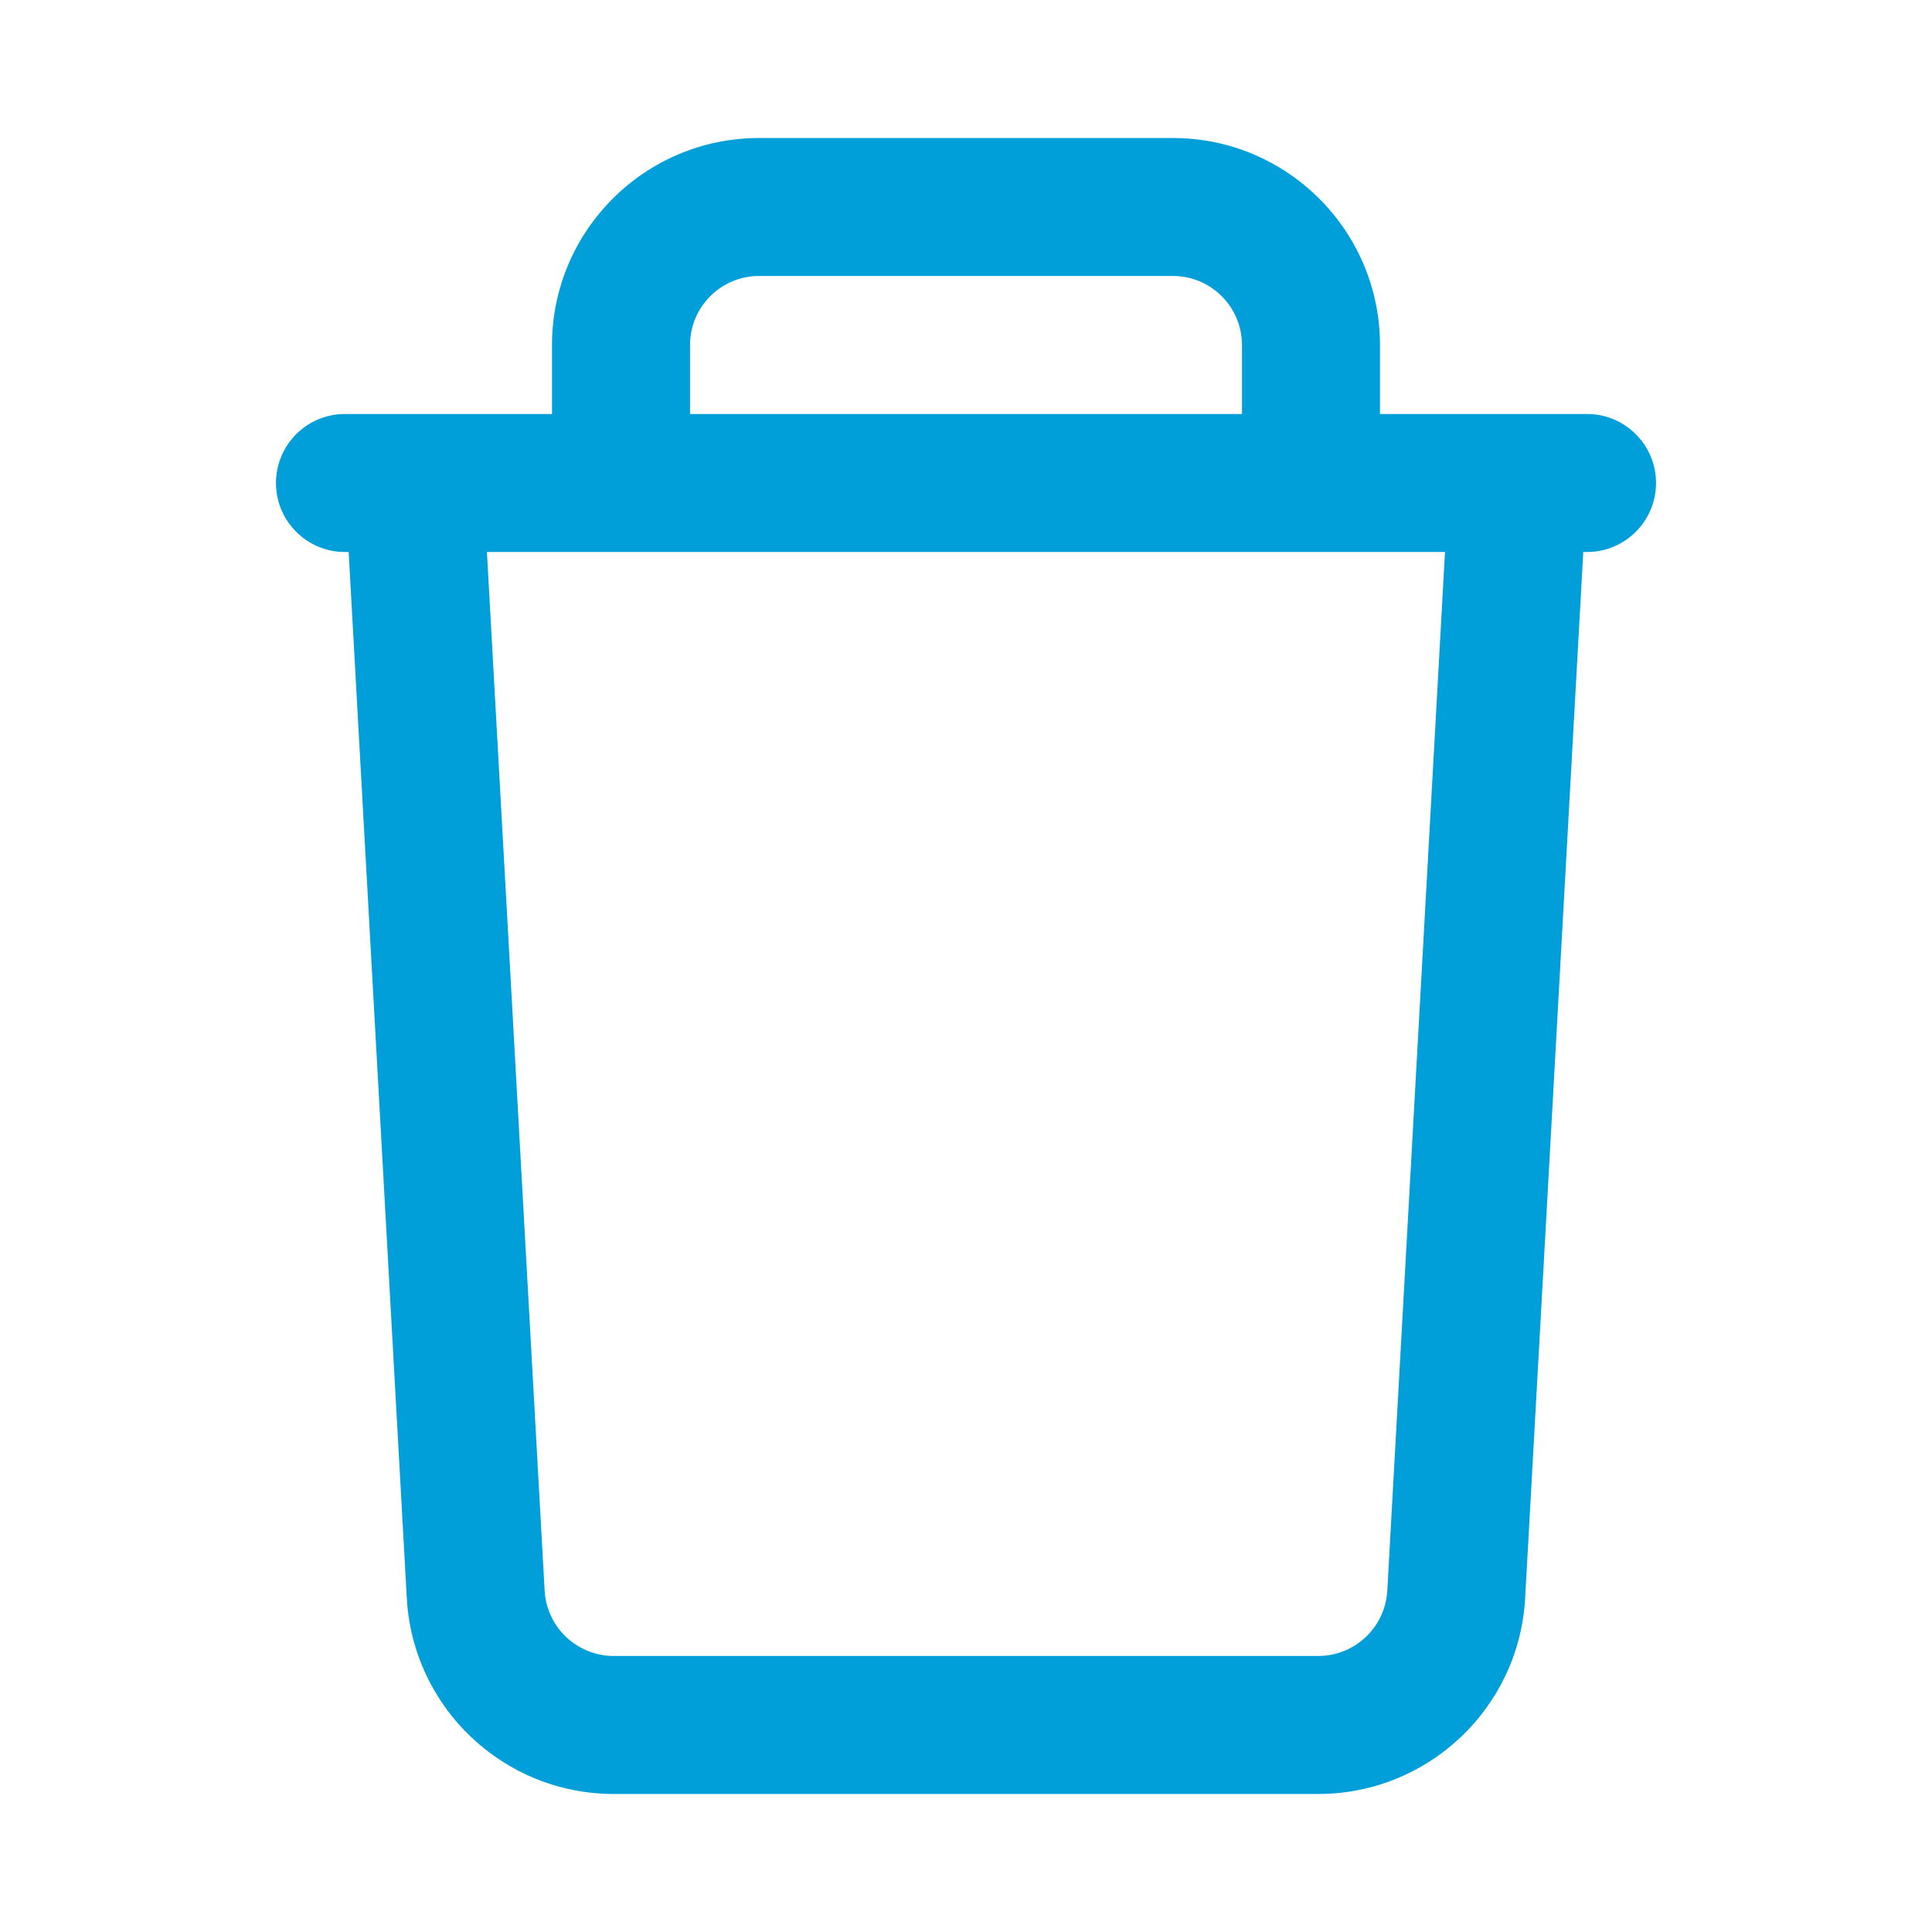
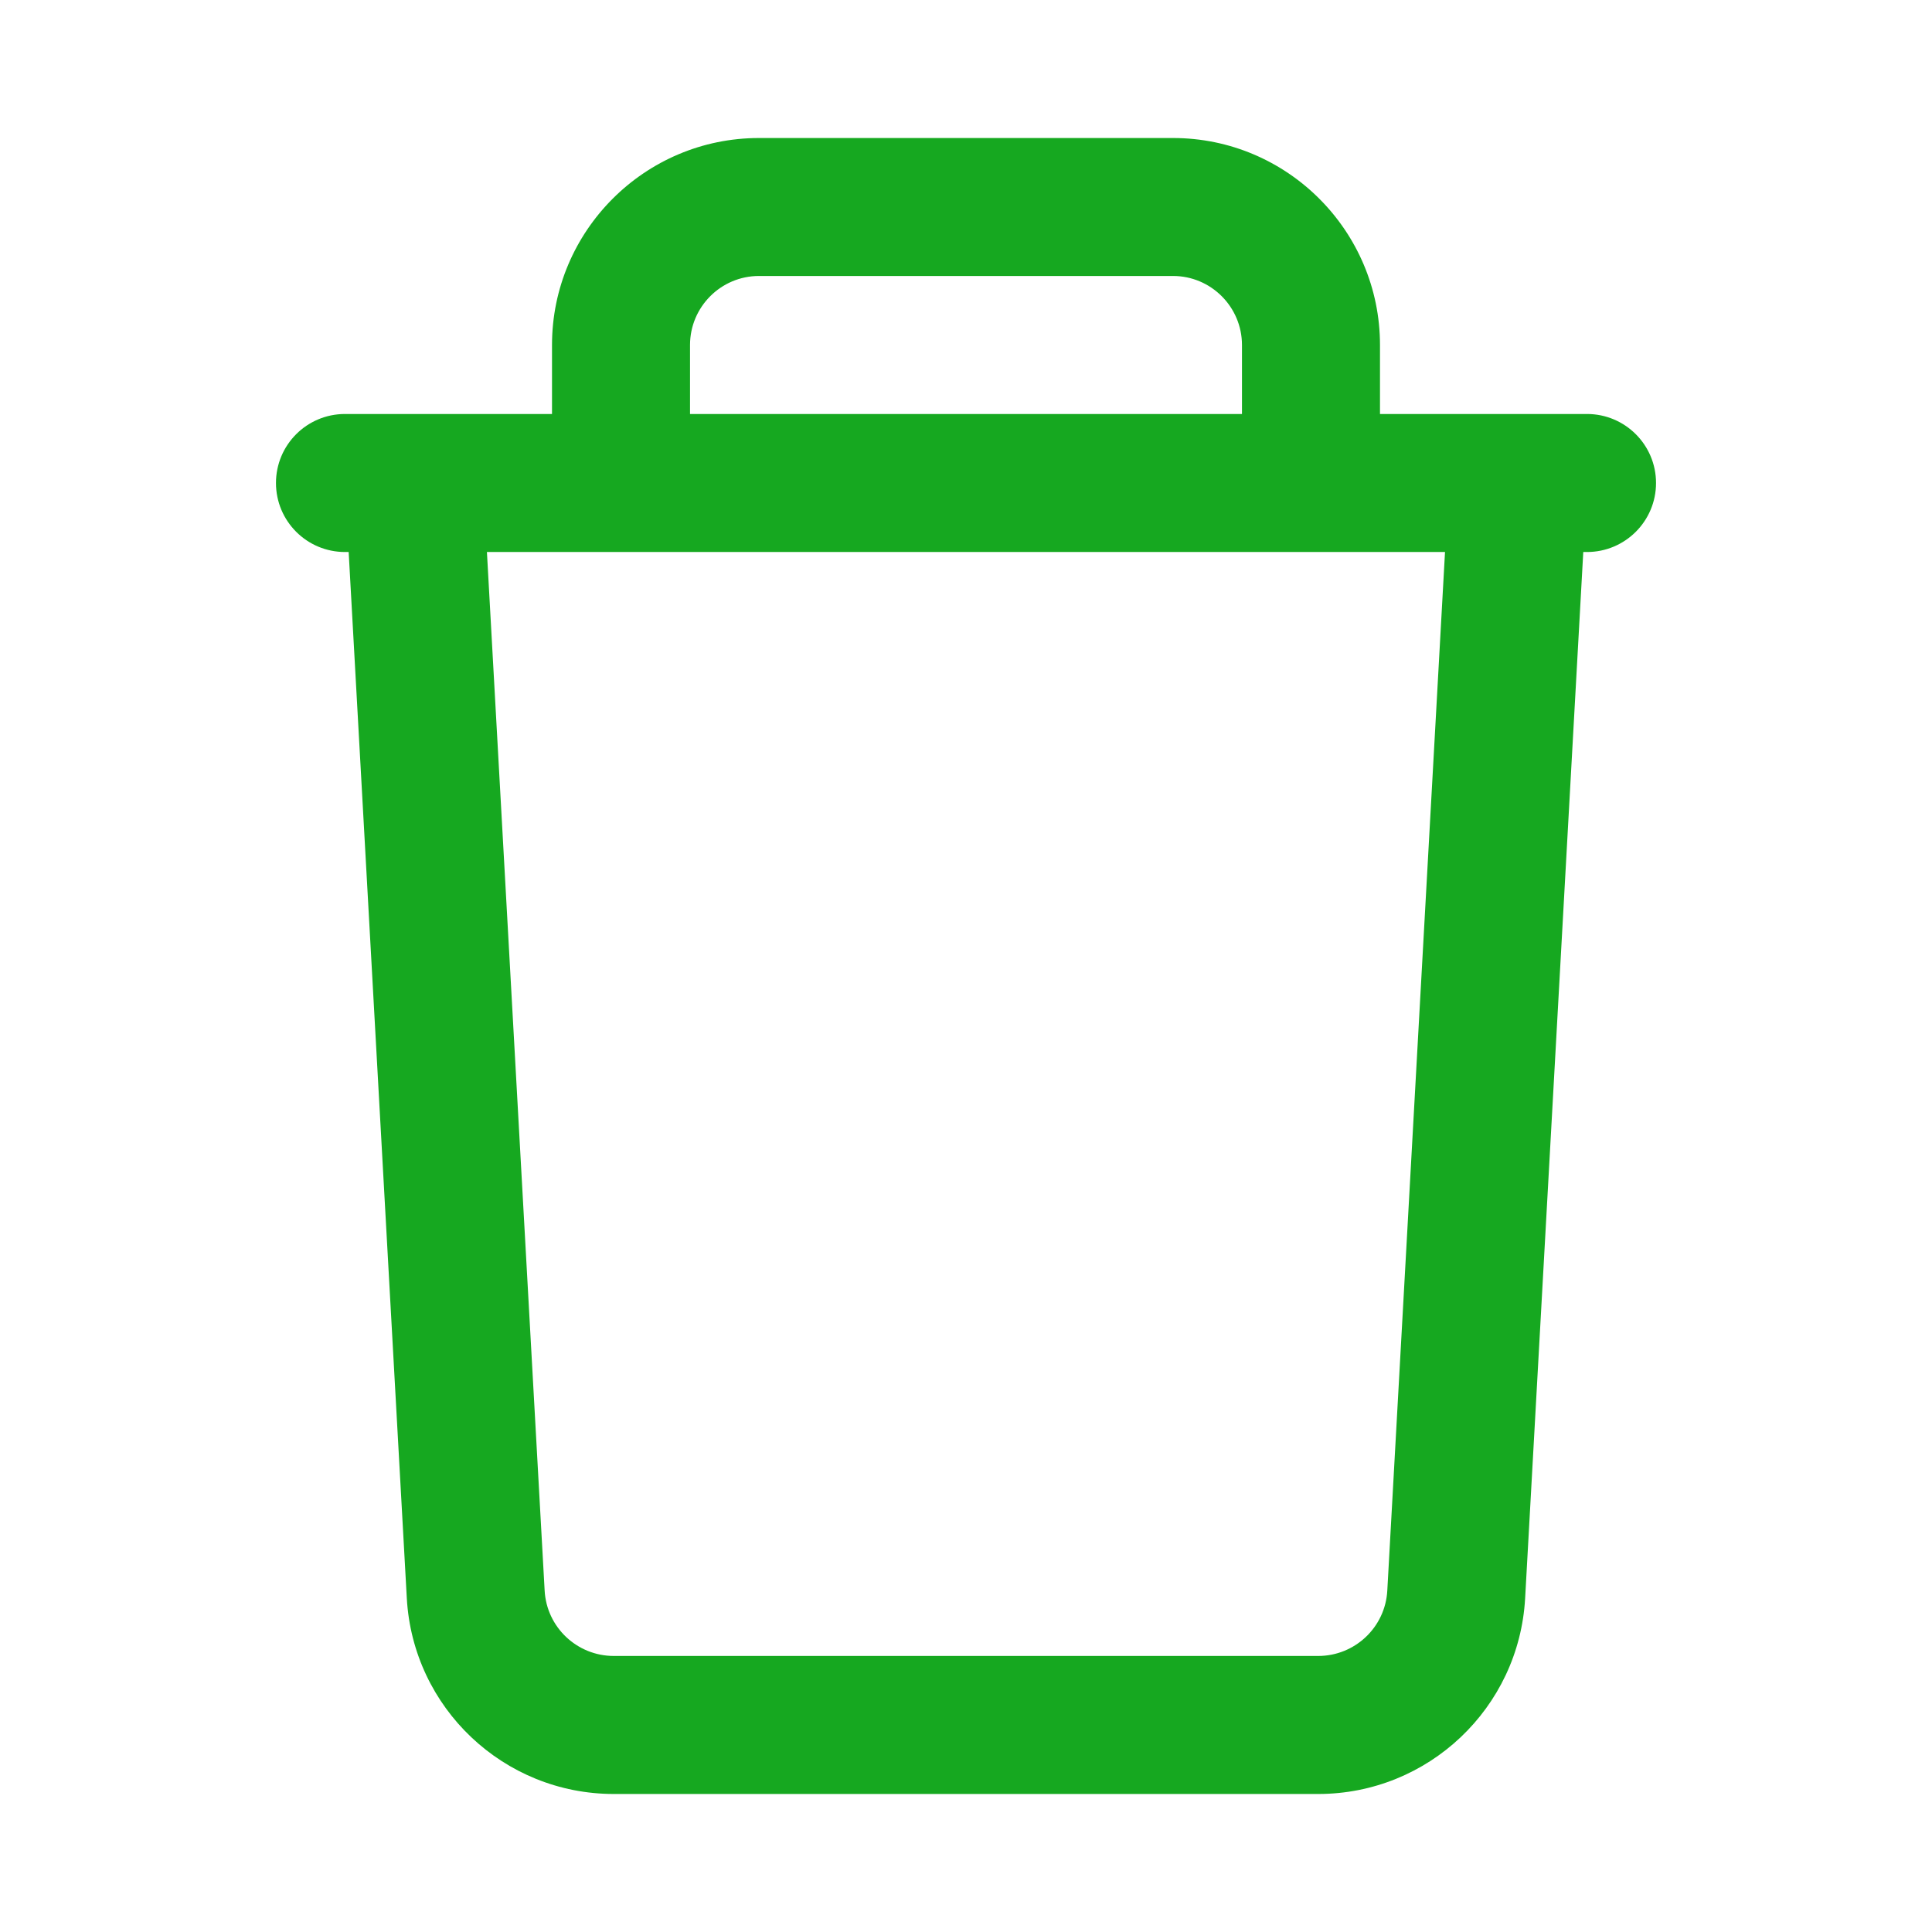
<svg xmlns="http://www.w3.org/2000/svg" width="32" height="32" viewBox="0 0 32 32" fill="none">
-   <path d="M22.978 26.345C22.945 26.953 22.441 27.428 21.833 27.428H10.167C9.558 27.428 9.054 26.953 9.021 26.345L8.065 9.143H23.934L22.978 26.345ZM11.429 5.714C11.429 5.084 11.941 4.571 12.571 4.571H19.429C20.058 4.571 20.571 5.084 20.571 5.714V6.857H11.429V5.714ZM26.286 6.857H22.857V5.714C22.857 3.824 21.319 2.286 19.429 2.286H12.571C10.68 2.286 9.143 3.824 9.143 5.714V6.857H5.714C5.082 6.857 4.571 7.369 4.571 8C4.571 8.631 5.082 9.143 5.714 9.143H5.775L6.738 26.471C6.839 28.29 8.344 29.714 10.167 29.714H21.833C23.655 29.714 25.16 28.29 25.261 26.472L26.224 9.143H26.286C26.917 9.143 27.429 8.631 27.429 8C27.429 7.369 26.917 6.857 26.286 6.857Z" fill="#009FD9" />
+   <path d="M22.978 26.345C22.945 26.953 22.441 27.428 21.833 27.428H10.167C9.558 27.428 9.054 26.953 9.021 26.345L8.065 9.143H23.934L22.978 26.345ZM11.429 5.714C11.429 5.084 11.941 4.571 12.571 4.571H19.429C20.058 4.571 20.571 5.084 20.571 5.714V6.857H11.429V5.714ZM26.286 6.857H22.857V5.714C22.857 3.824 21.319 2.286 19.429 2.286H12.571C10.68 2.286 9.143 3.824 9.143 5.714V6.857H5.714C5.082 6.857 4.571 7.369 4.571 8C4.571 8.631 5.082 9.143 5.714 9.143H5.775L6.738 26.471C6.839 28.29 8.344 29.714 10.167 29.714H21.833C23.655 29.714 25.16 28.29 25.261 26.472L26.224 9.143H26.286C26.917 9.143 27.429 8.631 27.429 8C27.429 7.369 26.917 6.857 26.286 6.857Z" fill="#16a820" />
</svg>
